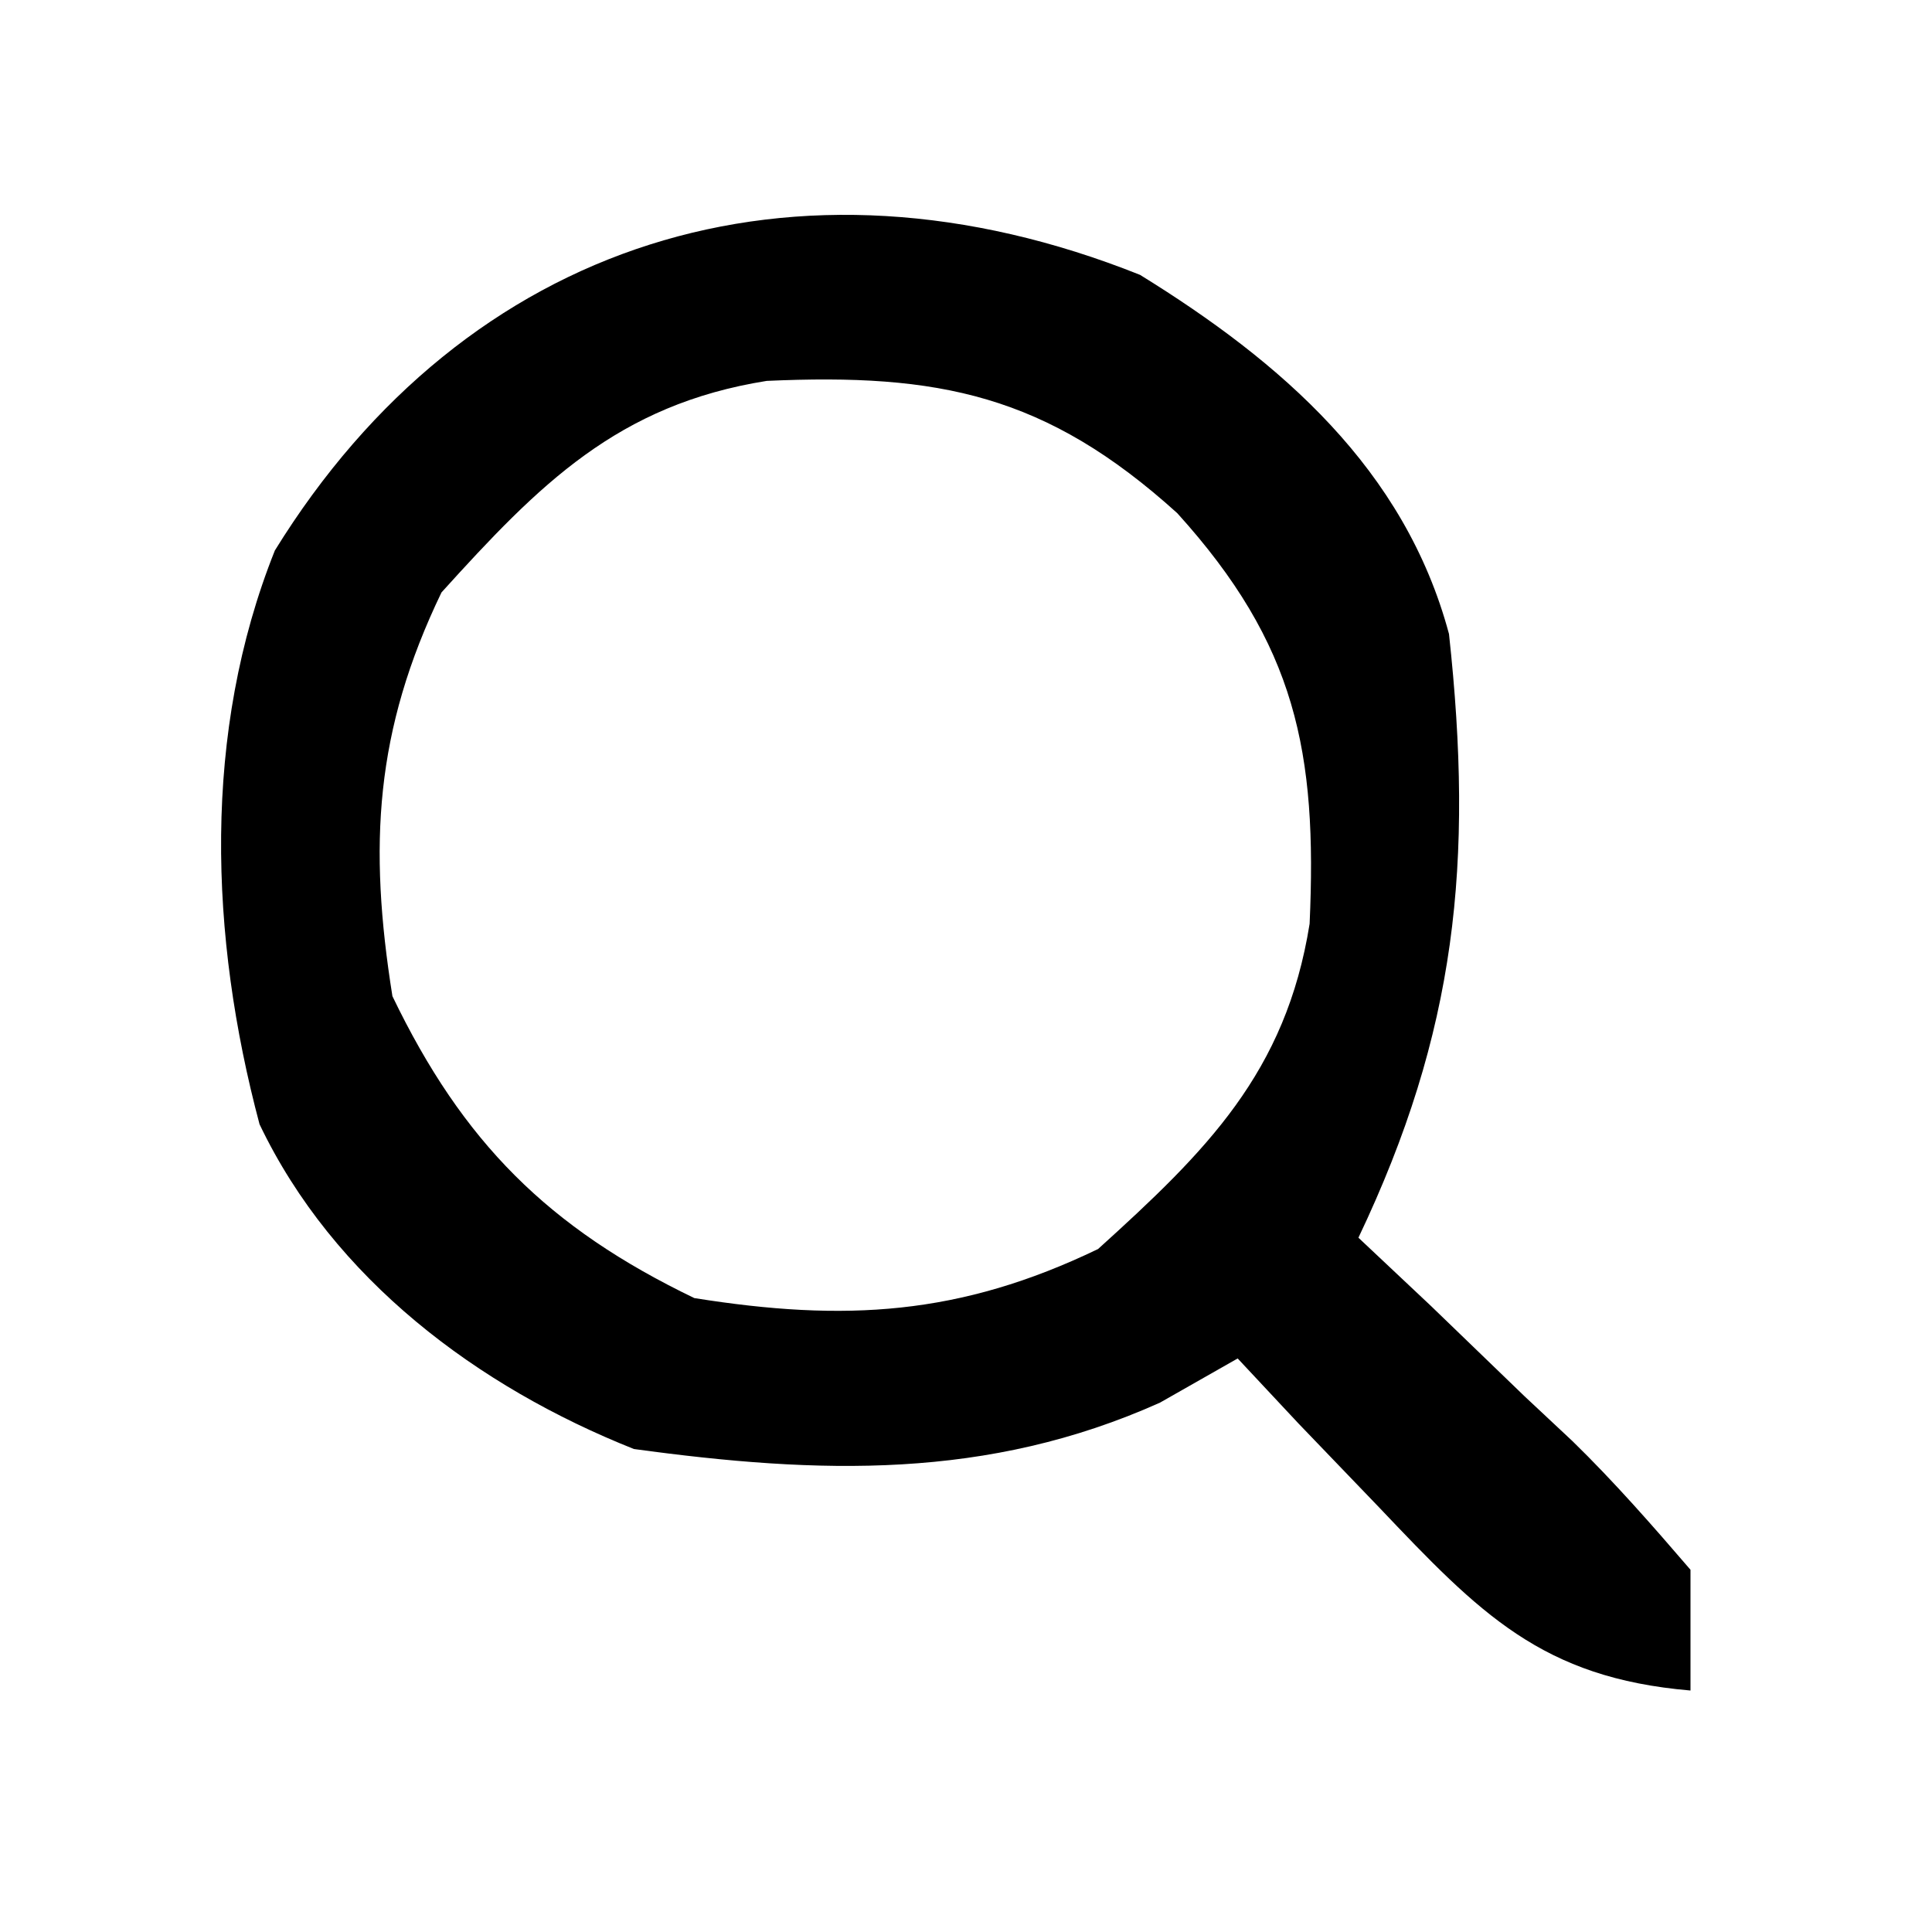
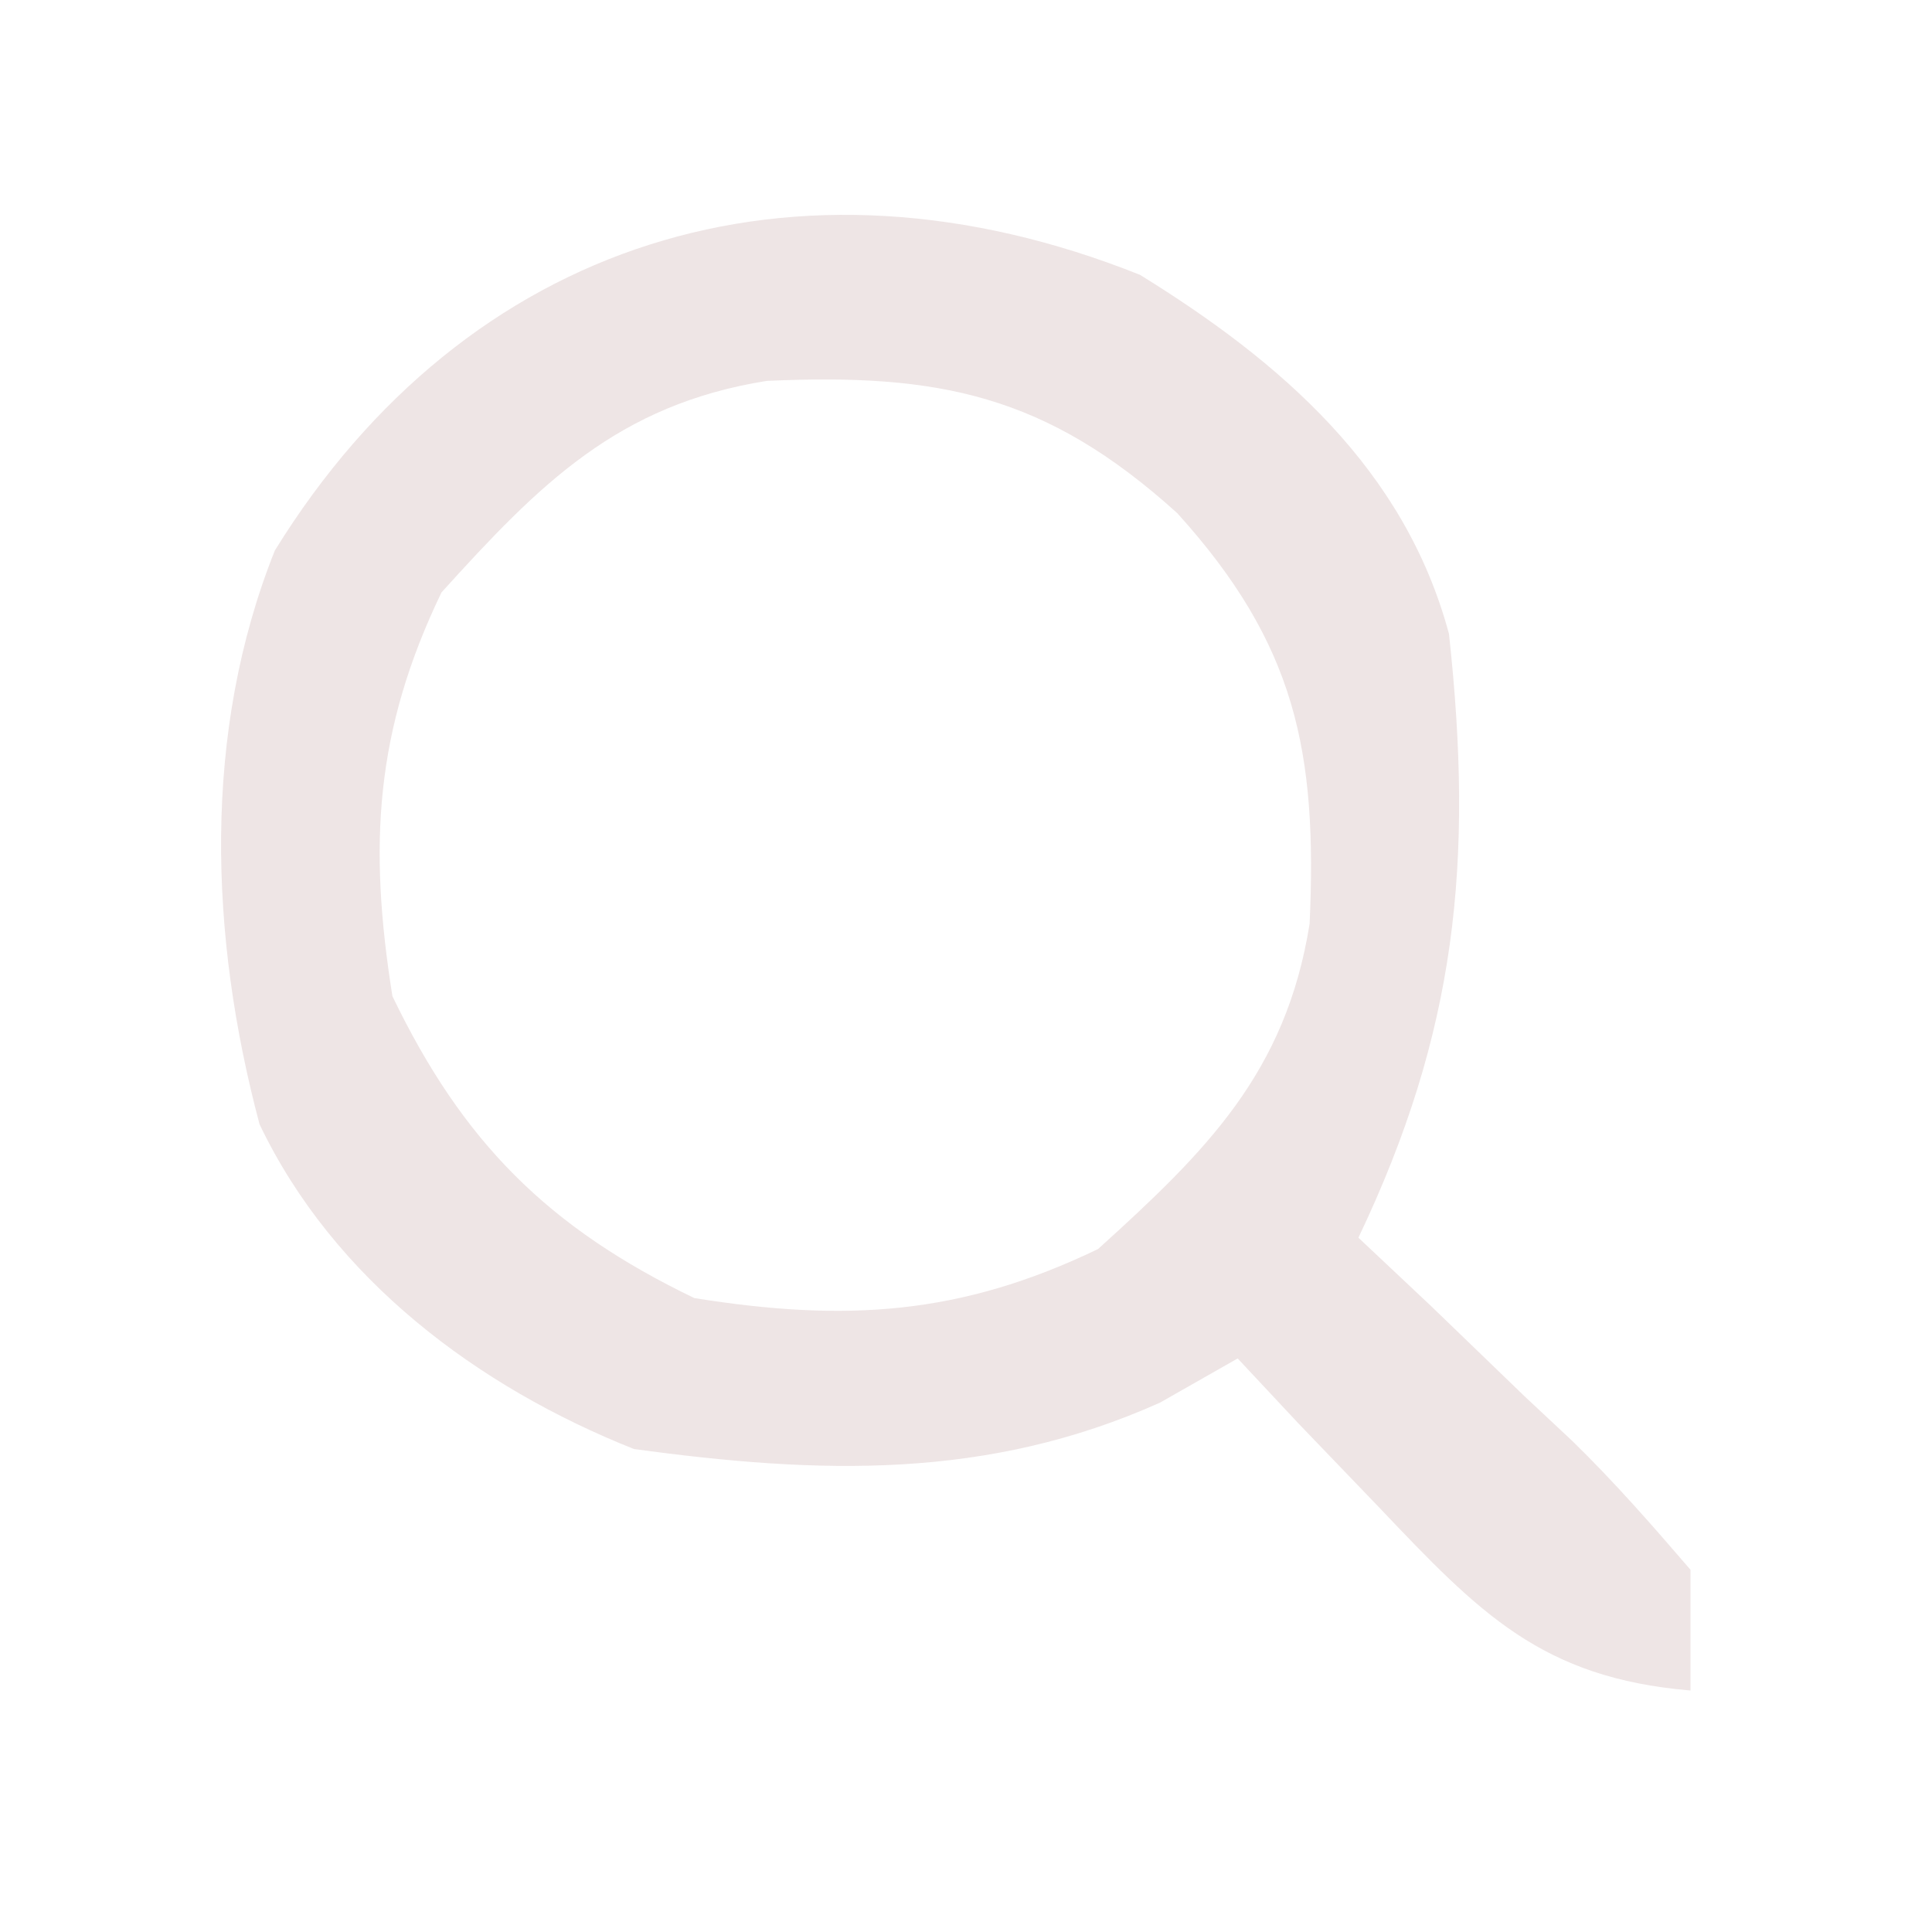
<svg xmlns="http://www.w3.org/2000/svg" version="1.1" width="64" height="64">
-   <path d="M0 0 C4.674 2.886 8.77 6.437 10.234 11.895 C11.057 19.463 10.48 25.075 7.234 31.895 C8.028 32.642 8.822 33.39 9.641 34.16 C10.672 35.154 11.704 36.149 12.734 37.145 C13.259 37.636 13.784 38.127 14.324 38.633 C15.705 39.978 16.977 41.433 18.234 42.895 C18.234 44.215 18.234 45.535 18.234 46.895 C13.307 46.477 11.257 44.345 7.922 40.832 C7.039 39.913 6.156 38.994 5.246 38.047 C4.582 37.337 3.918 36.626 3.234 35.895 C2.385 36.378 1.535 36.861 0.66 37.359 C-5.06 39.923 -10.621 39.734 -16.766 38.895 C-21.938 36.837 -26.712 33.277 -29.168 28.137 C-30.828 21.909 -31.071 15.159 -28.66 9.129 C-22.317 -1.142 -11.446 -4.575 0 0 Z M-23.141 10.52 C-25.345 15.097 -25.563 18.9 -24.766 23.895 C-22.436 28.733 -19.604 31.565 -14.766 33.895 C-9.771 34.692 -5.968 34.474 -1.391 32.27 C2.193 29.027 4.83 26.43 5.617 21.496 C5.873 15.812 5.171 12.245 1.234 7.895 C-3.116 3.958 -6.683 3.256 -12.367 3.512 C-17.301 4.299 -19.898 6.935 -23.141 10.52 Z " fill="#000000" transform="translate(37.76562,9.105469)" />
+   <path d="M0 0 C4.674 2.886 8.77 6.437 10.234 11.895 C11.057 19.463  10.48 25.075 7.234 31.895 C8.028 32.642 8.822 33.39 9.641 34.16  C10.672 35.154 11.704 36.149 12.734 37.145 C13.259 37.636  13.784 38.127 14.324 38.633 C15.705 39.978 16.977 41.433  18.234 42.895 C18.234 44.215 18.234 45.535 18.234 46.895 C13.307 46.477  11.257 44.345 7.922 40.832 C7.039 39.913 6.156 38.994 5.246 38.047  C4.582 37.337 3.918 36.626 3.234 35.895 C2.385 36.378 1.535 36.861  0.66 37.359 C-5.06 39.923 -10.621 39.734 -16.766 38.895 C-21.938 36.837  -26.712 33.277 -29.168 28.137 C-30.828 21.909 -31.071 15.159 -28.66 9.129 C-22.317  -1.142 -11.446 -4.575 0 0 Z M-23.141 10.52 C-25.345 15.097 -25.563 18.9 -24.766 23.895  C-22.436 28.733 -19.604 31.565 -14.766 33.895 C-9.771 34.692 -5.968 34.474 -1.391 32.27  C2.193 29.027 4.83 26.43 5.617 21.496 C5.873 15.812 5.171 12.245 1.234 7.895  C-3.116 3.958 -6.683 3.256 -12.367 3.512 C-17.301 4.299 -19.898 6.935 -23.141 10.52 Z " fill="#eee5e5ff" transform="translate(37.76562,9.105469)" />
</svg>
